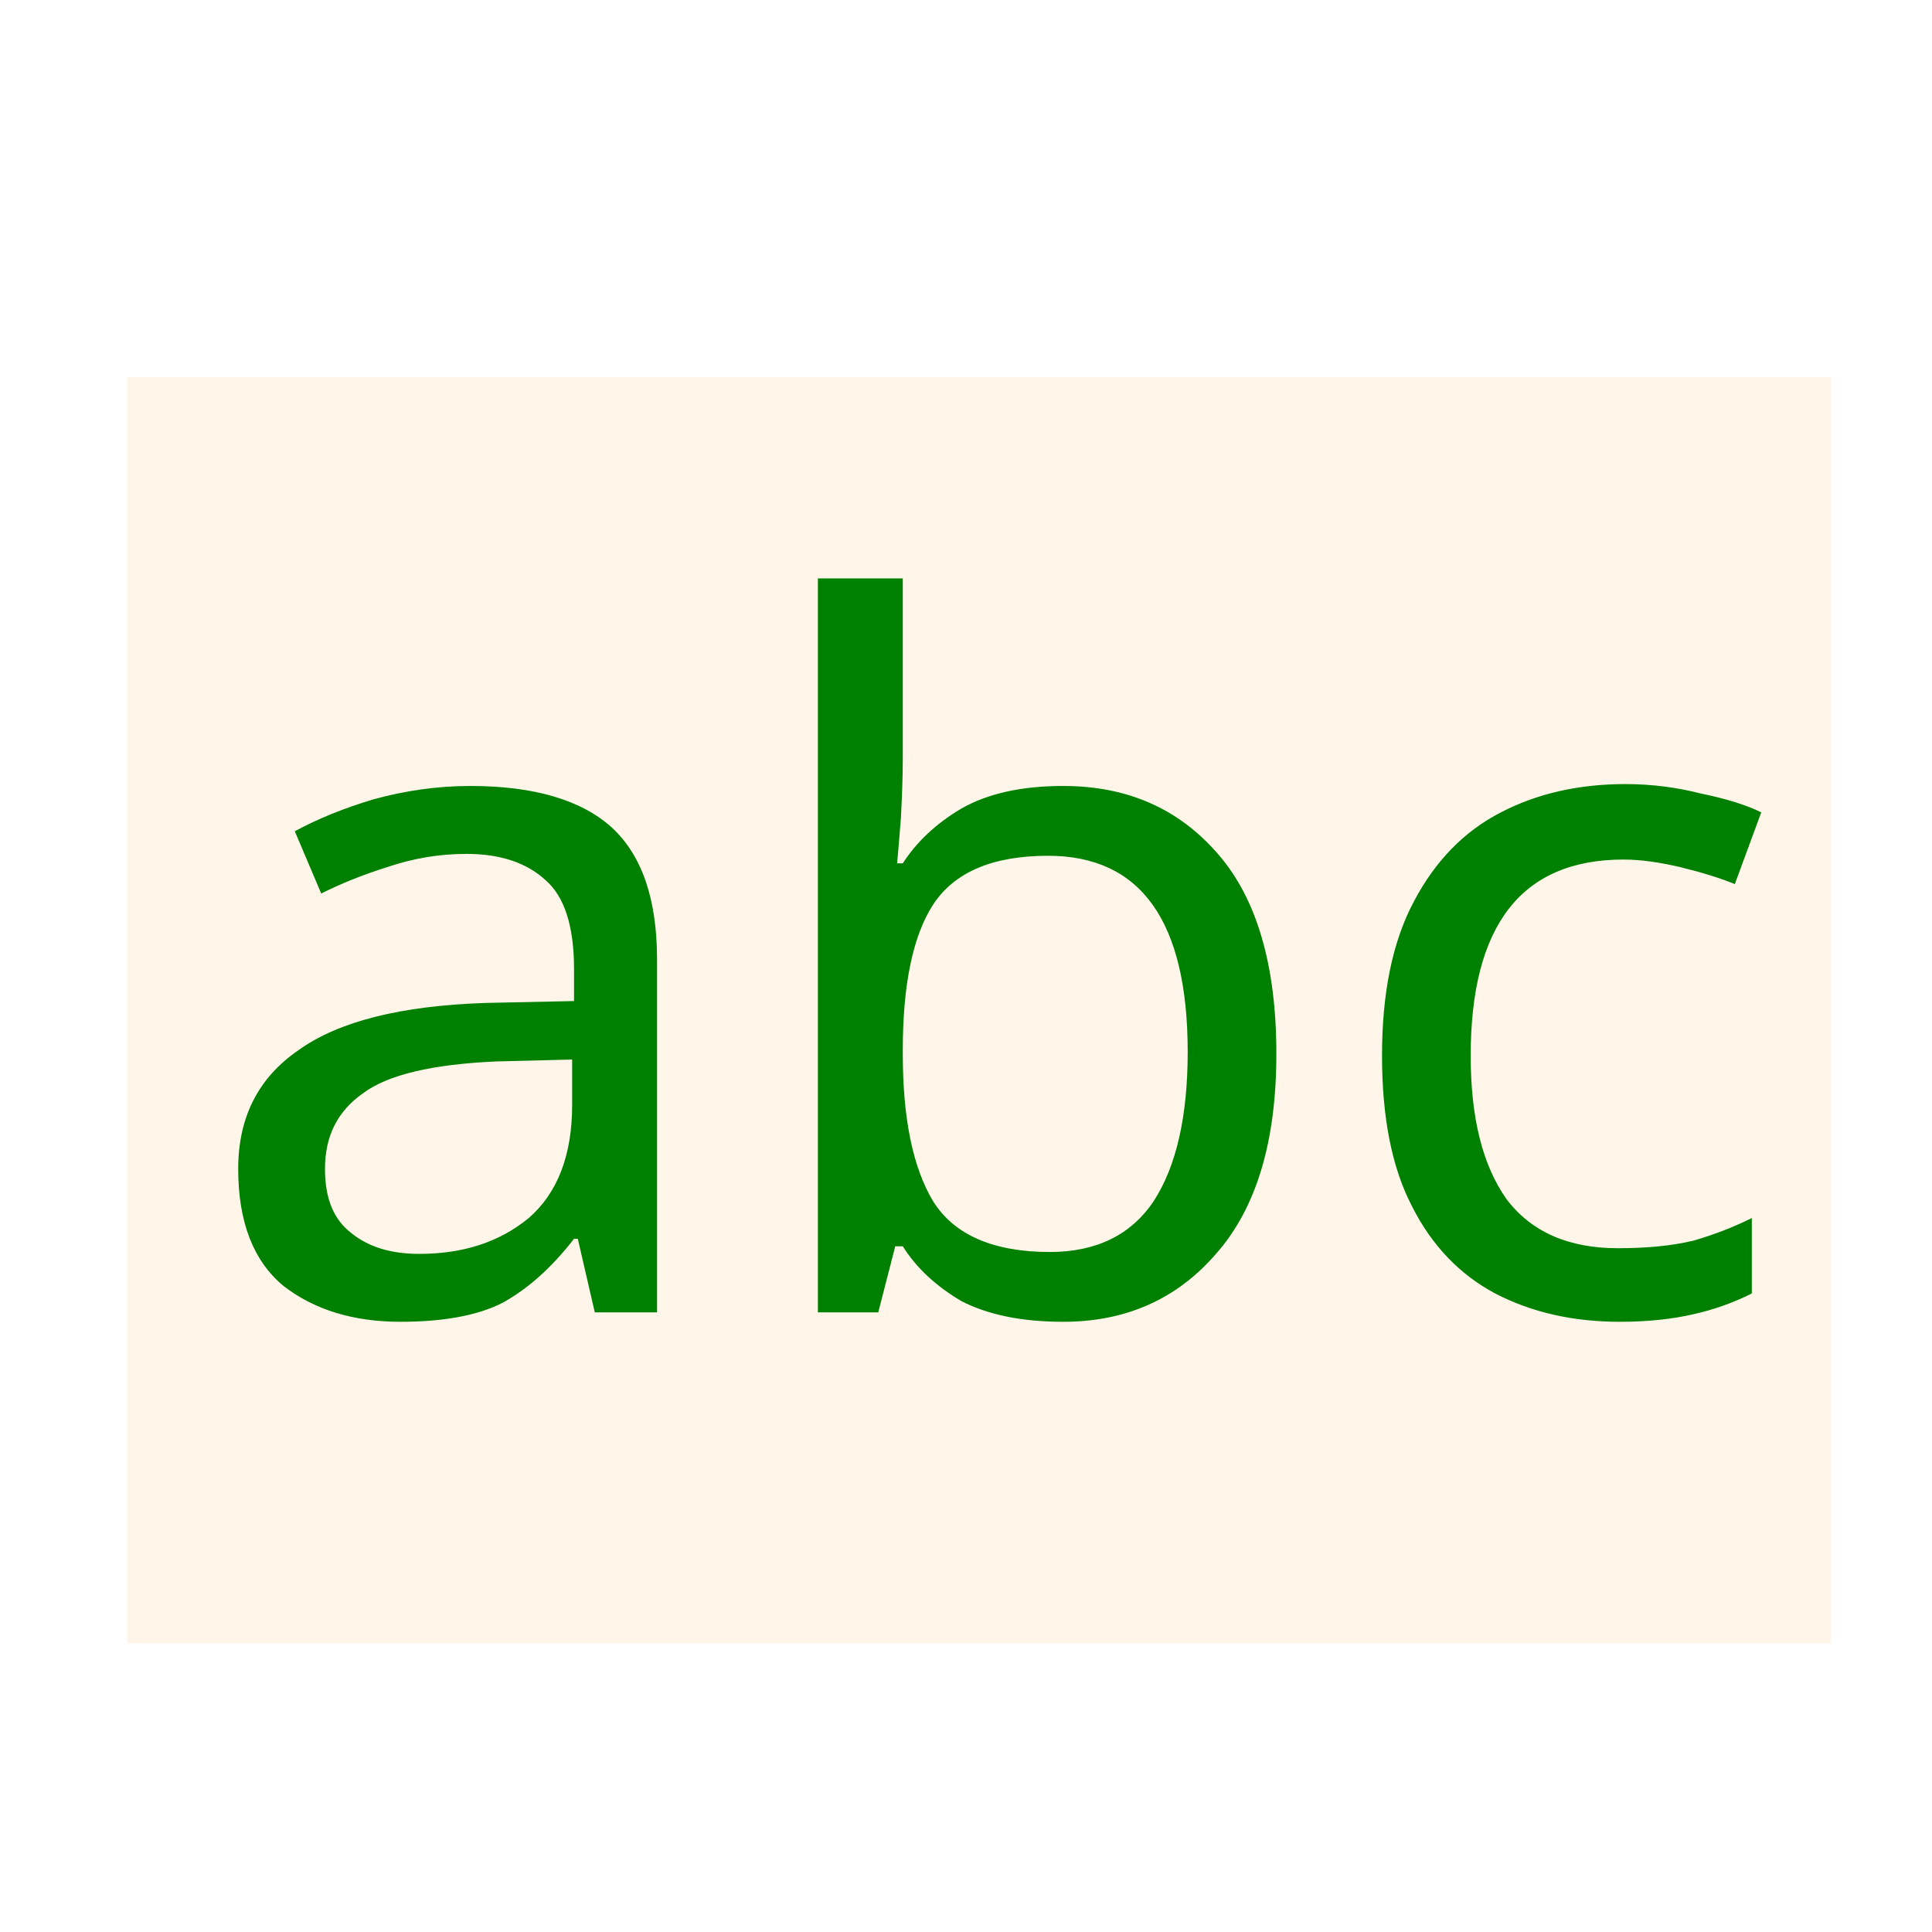
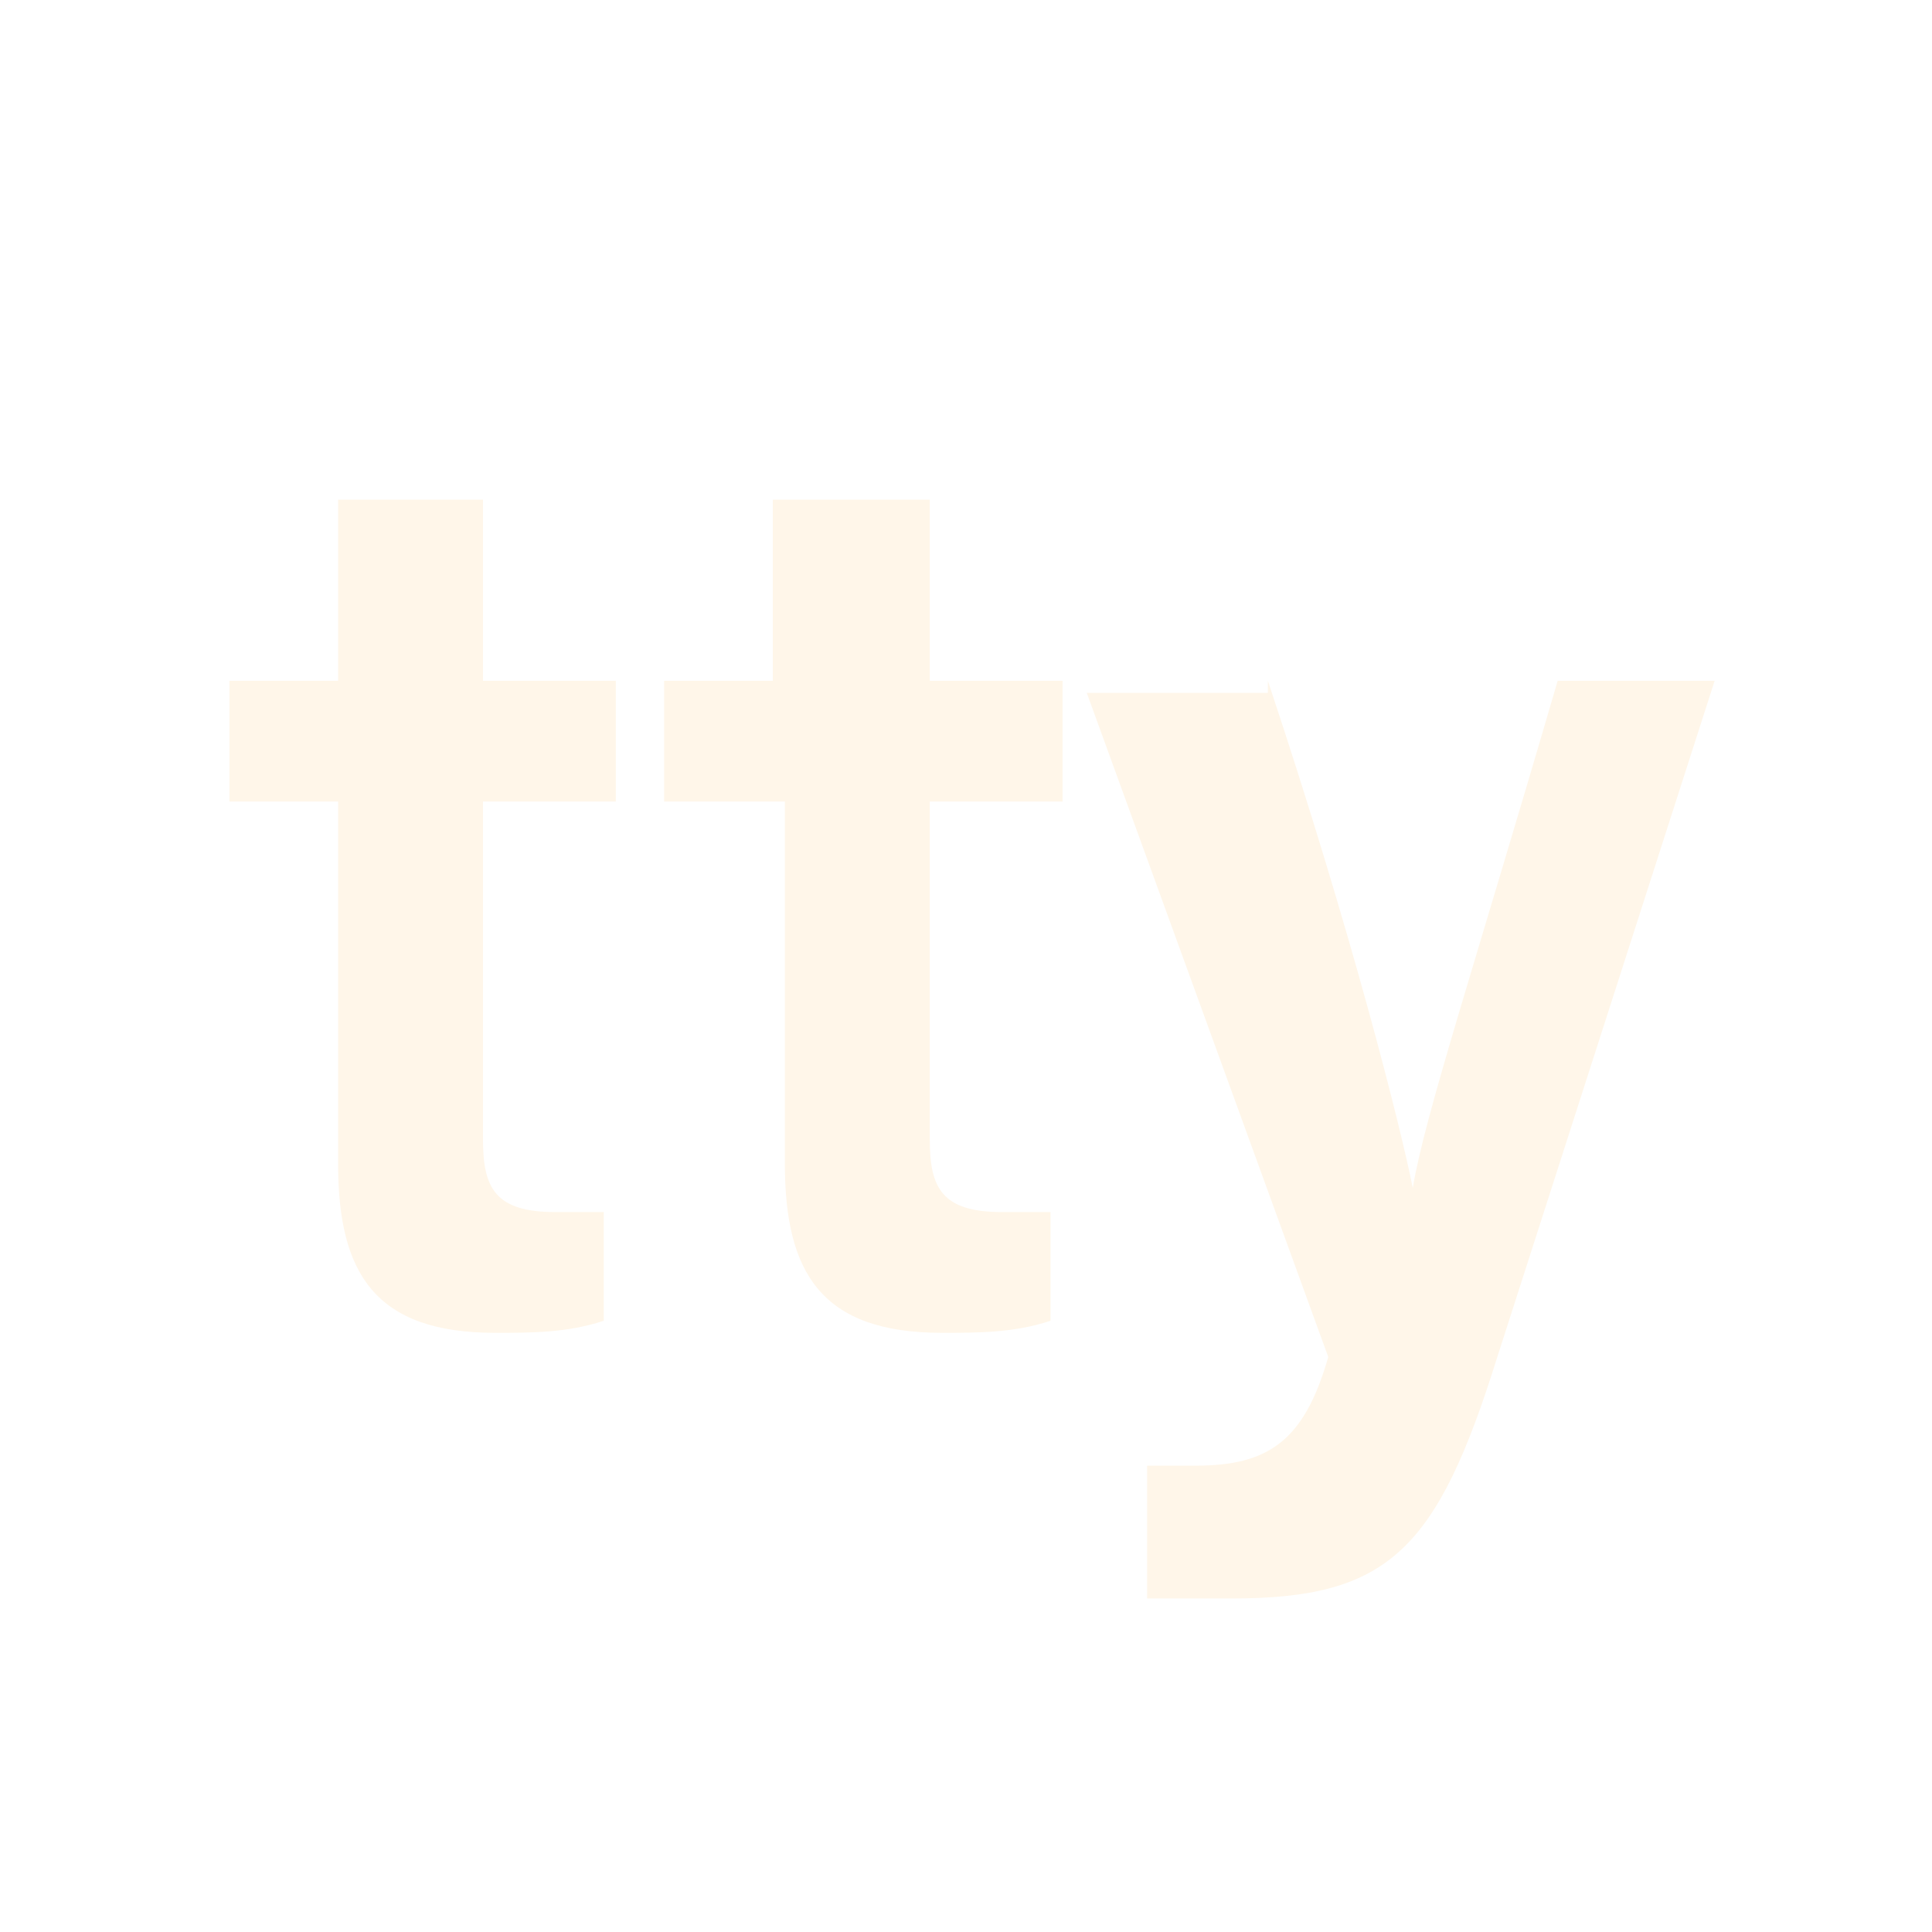
- <svg xmlns="http://www.w3.org/2000/svg" width="16" height="16" id="svg2" version="1.1">
-   <defs id="defs4" />
+ <svg xmlns="http://www.w3.org/2000/svg" version="1.1" id="svg2" x="0px" y="0px" width="16px" height="16px" viewBox="0 0 16 16" style="enable-background:new 0 0 16 16;" xml:space="preserve">
+   <style type="text/css">
+ 	.st0{enable-background:new    ;}
+ 	.st1{fill:#FFF6E9;}
+ </style>
  <g id="layer1" transform="translate(0,-1036.362)">
-     <rect style="fill:#FFF6E9;fill-opacity:1;stroke:#FFF6E9;stroke-width:0.961;stroke-opacity:1" id="rect3625" width="13.15" height="9.527" x="1.533" y="1039.965" />
-     <text xml:space="preserve" style="font-size:8px;font-style:normal;font-weight:normal;line-height:125%;letter-spacing:0px;word-spacing:0px;fill:#008000;fill-opacity:1;stroke:none;font-family:Sans" x="1.596" y="1047.23" id="text3627">
-       <tspan id="tspan3629" x="1.596" y="1047.23">abc</tspan>
-     </text>
+     <g>
+       <g class="st0">
+         <path class="st1" d="M1.9,1042h0.9v-1.5H4v1.5h1.1v1H4v2.8c0,0.4,0.1,0.6,0.6,0.6c0.1,0,0.3,0,0.4,0v0.9     c-0.3,0.1-0.6,0.1-0.9,0.1c-1,0-1.3-0.5-1.3-1.4v-3H1.9V1042z" />
+         <path class="st1" d="M5.5,1042h0.9v-1.5h1.3v1.5h1.1v1H7.7v2.8c0,0.4,0.1,0.6,0.6,0.6c0.1,0,0.3,0,0.4,0v0.9     c-0.3,0.1-0.6,0.1-0.9,0.1c-1,0-1.3-0.5-1.3-1.4v-3H5.5V1042z" />
+         <path class="st1" d="M10.5,1042c0.7,2.1,1.1,3.7,1.2,4.2h0c0.1-0.6,0.5-1.8,1.2-4.2h1.3l-1.8,5.6c-0.5,1.6-0.9,2-2.2,2     c-0.1,0-0.4,0-0.7,0v-1.1c0.1,0,0.3,0,0.4,0c0.6,0,0.9-0.2,1.1-0.9l-2-5.5H10.5z" />
+       </g>
+     </g>
  </g>
</svg>
